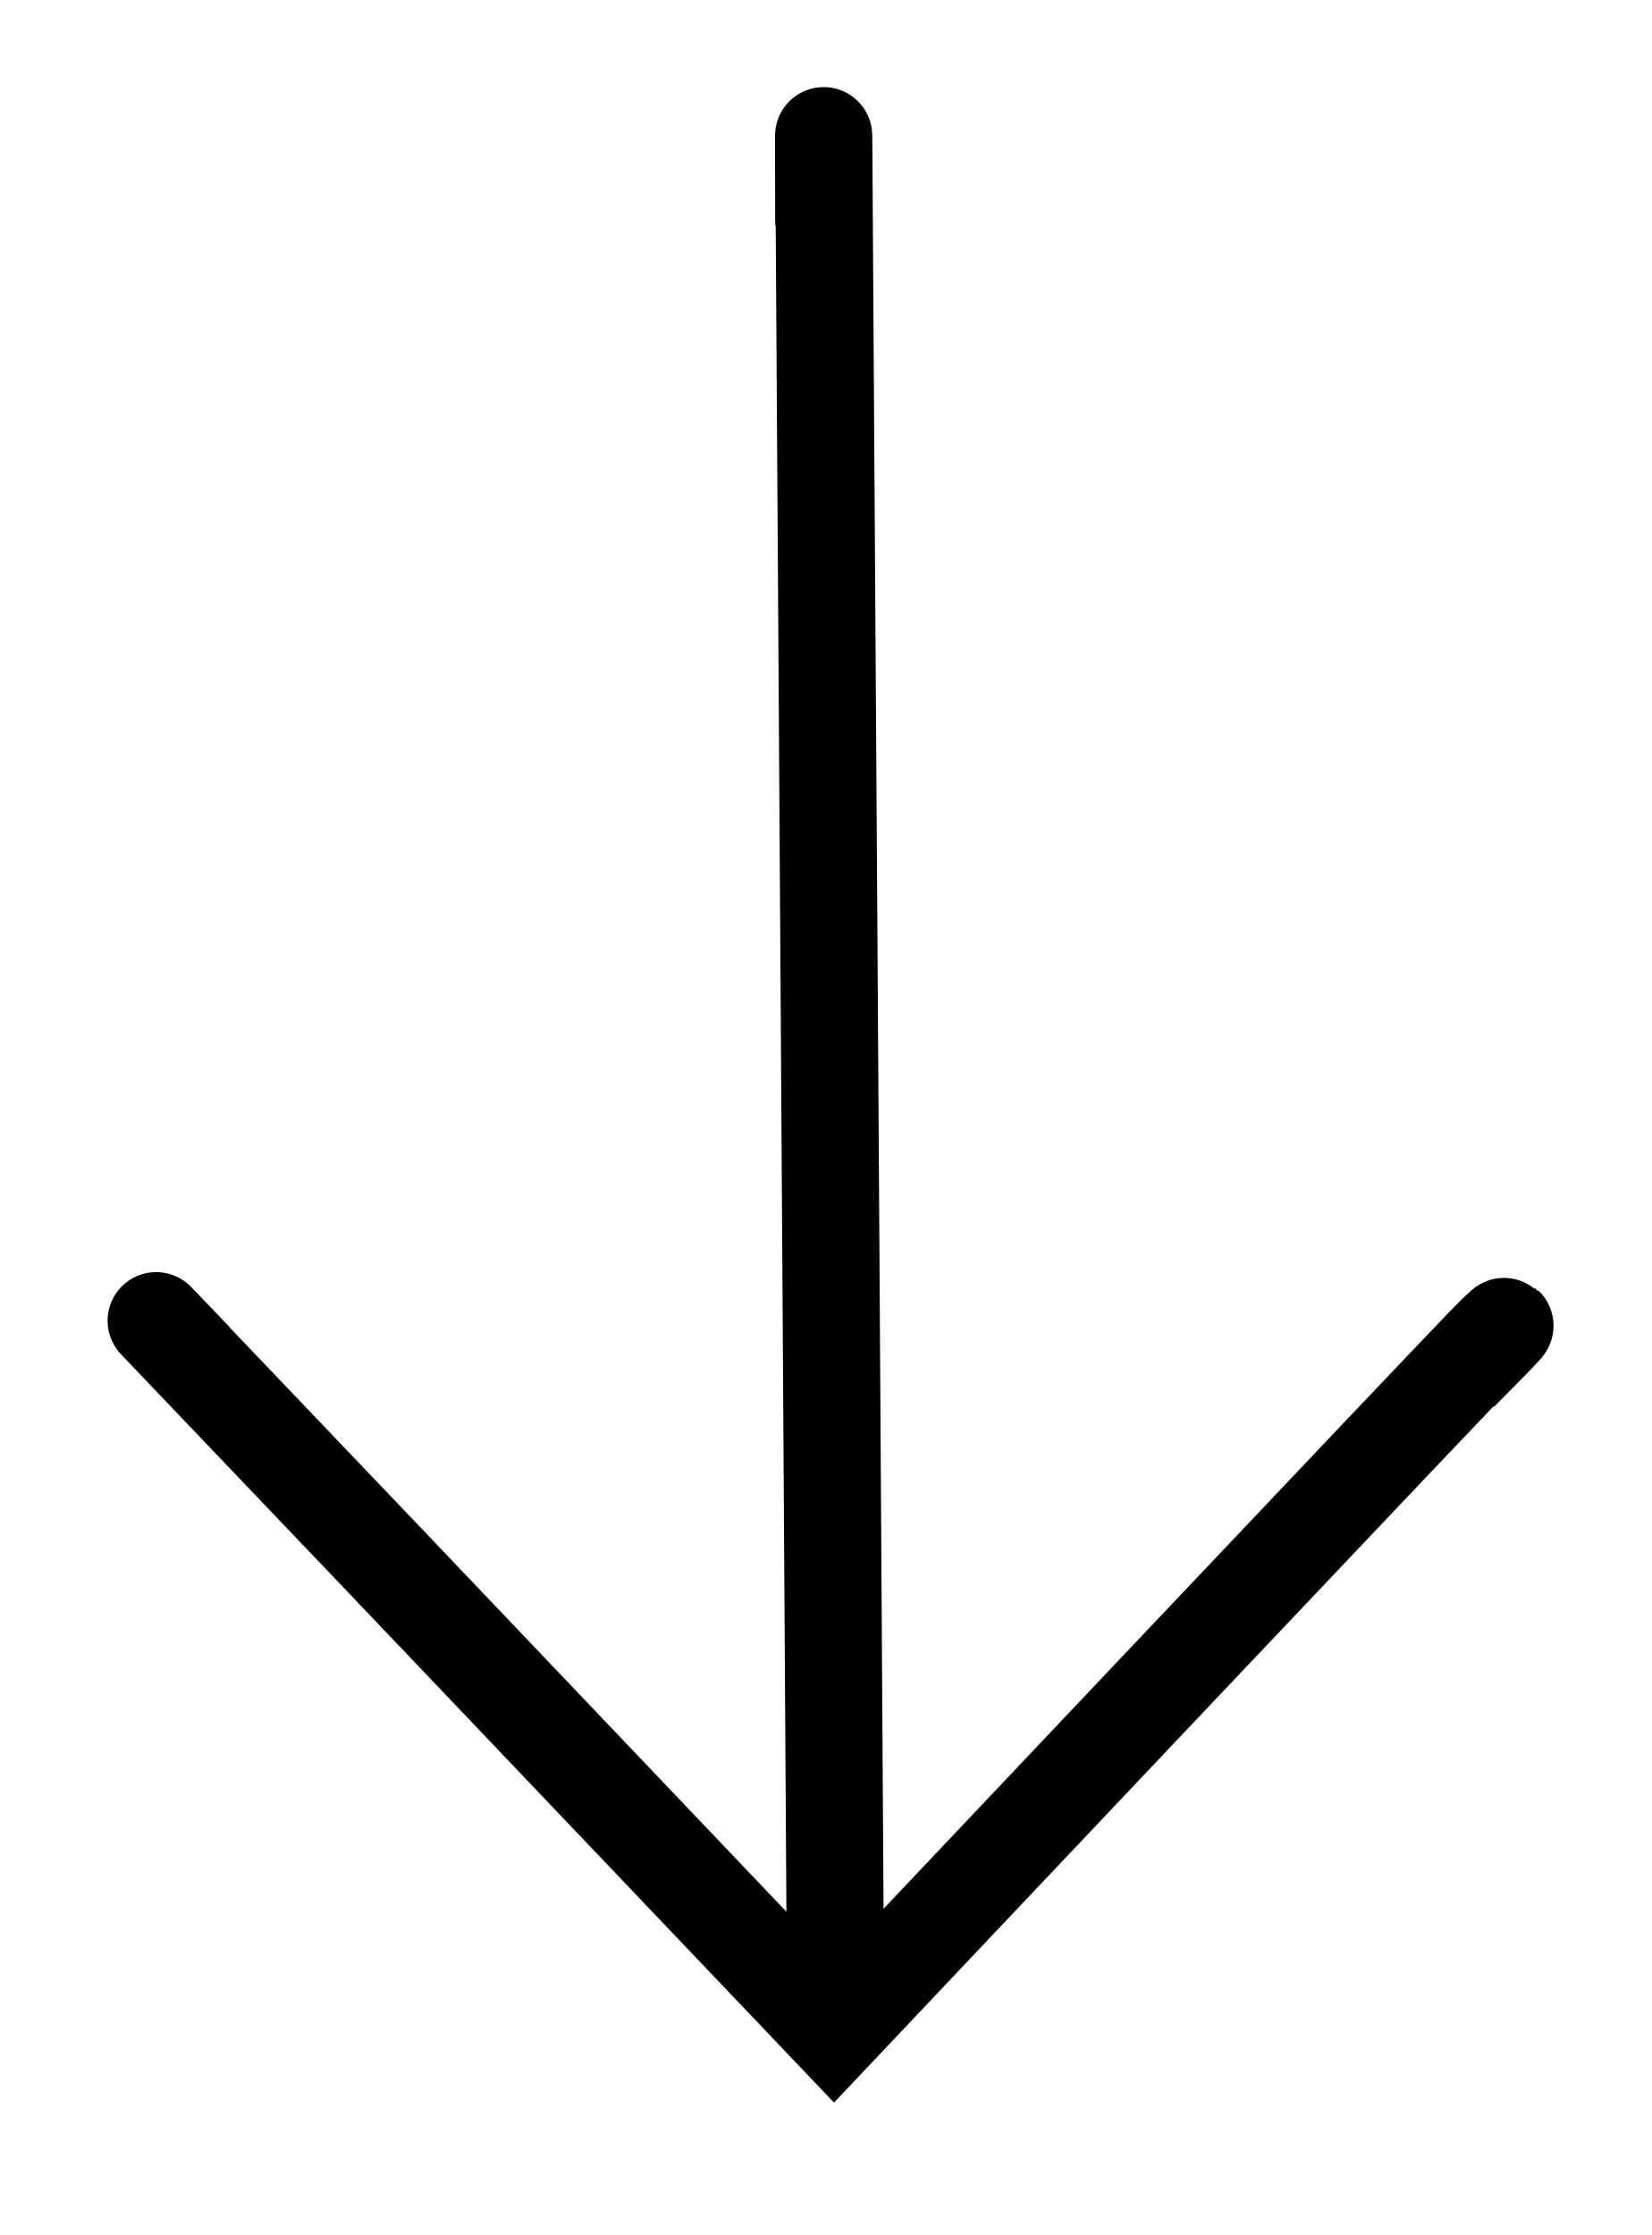
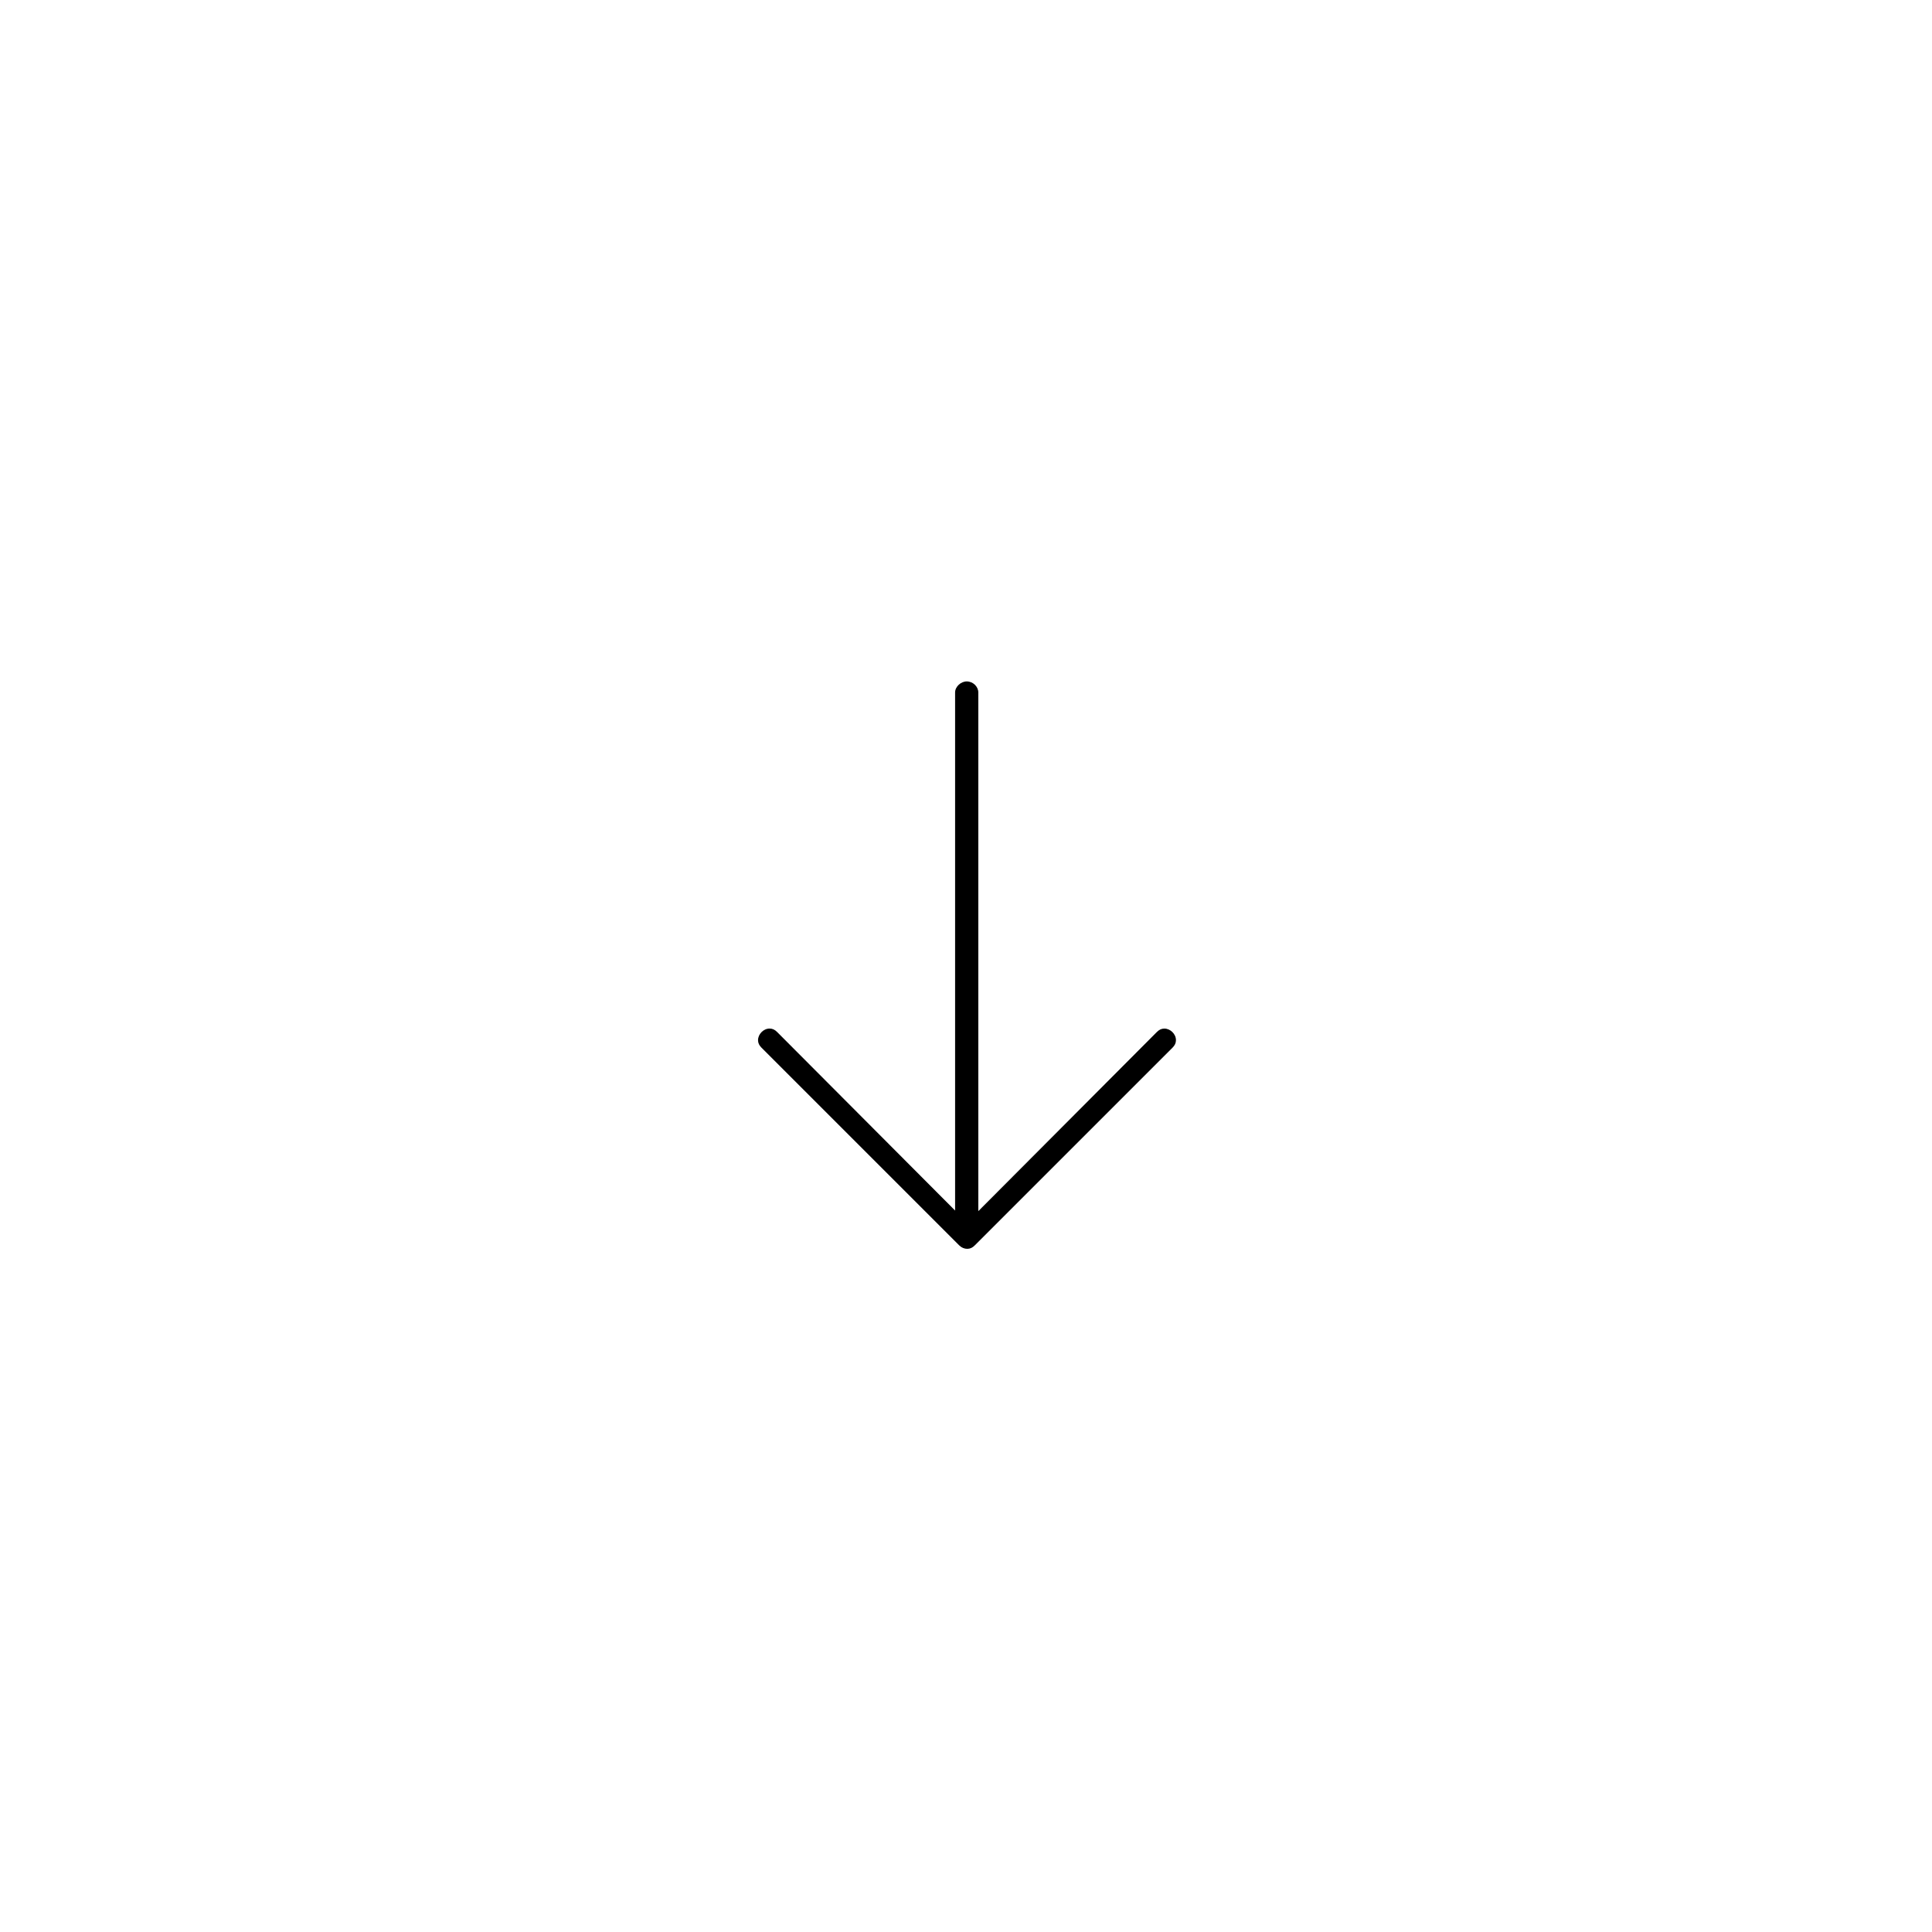
- <svg xmlns="http://www.w3.org/2000/svg" width="17px" height="23px" viewBox="0 0 17 23" version="1.1">
-   <defs />
-   <g id="Page-1" stroke="none" stroke-width="1" fill="none" fill-rule="evenodd">
-     <path d="M2,14 C2,14 1.334,13.305 1.735,13.726 C2.137,14.148 3.606,15.686 3.928,16.024 C5.479,17.653 8.582,20.911 8.582,20.911 C8.582,20.911 15.208,13.902 15.395,13.726 C15.739,13.404 15.021,14.125 15.021,14.125" id="Path-4" stroke="#000000" />
-     <path d="M8.599,20.58 C8.599,20.58 8.515,7.085 8.478,1.517 C8.474,0.998 8.478,2.318 8.478,2.318" id="Path-4" stroke="#000000" />
-   </g>
+ <svg xmlns="http://www.w3.org/2000/svg" width="100" height="100" viewBox="0 0 100 100">
+   <path d="M50.037 35.27c.329 0 .6.271.6.57v26.849l9.239-9.27c.12-.12.24-.18.391-.18.3 0 .6.27.6.6 0 .15-.06.27-.18.391l-10.23 10.228c-.12.121-.24.181-.391.181-.149 0-.3-.06-.42-.181l-10.23-10.229c-.12-.121-.18-.24-.18-.391 0-.3.271-.6.6-.6.15 0 .271.06.39.18l9.21 9.24V35.84c0-.3.3-.57.601-.57z" />
</svg>
